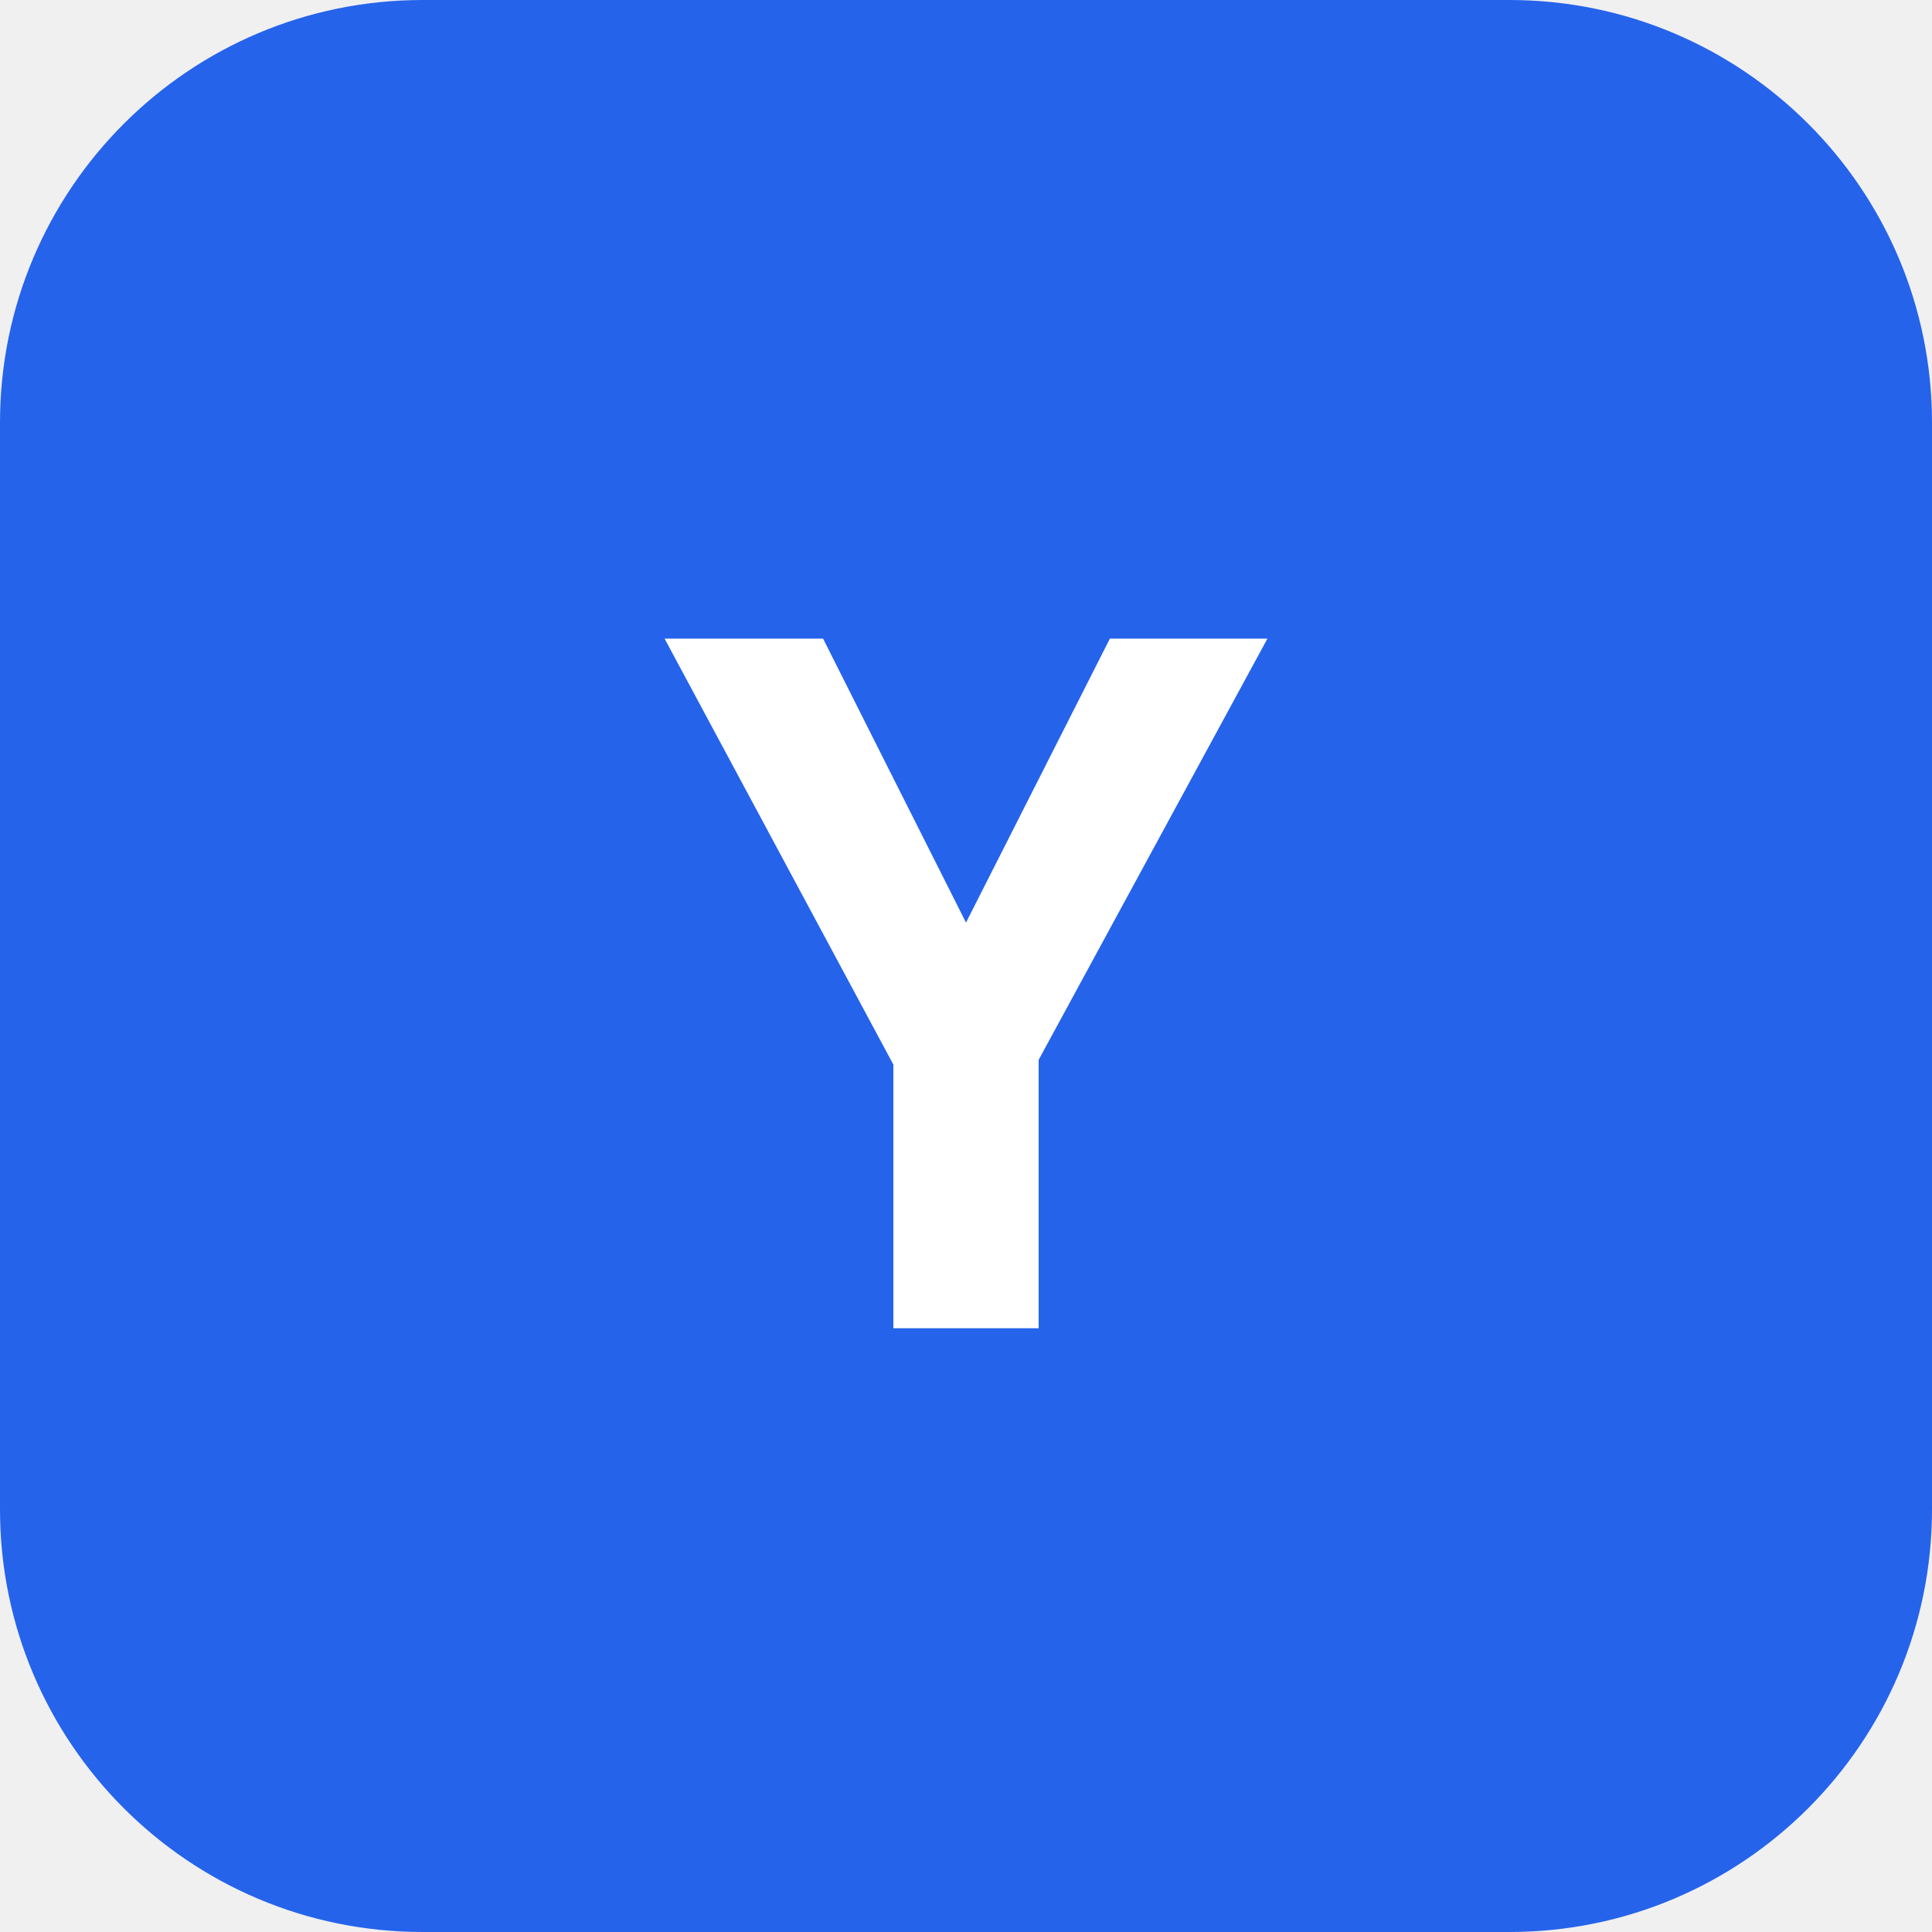
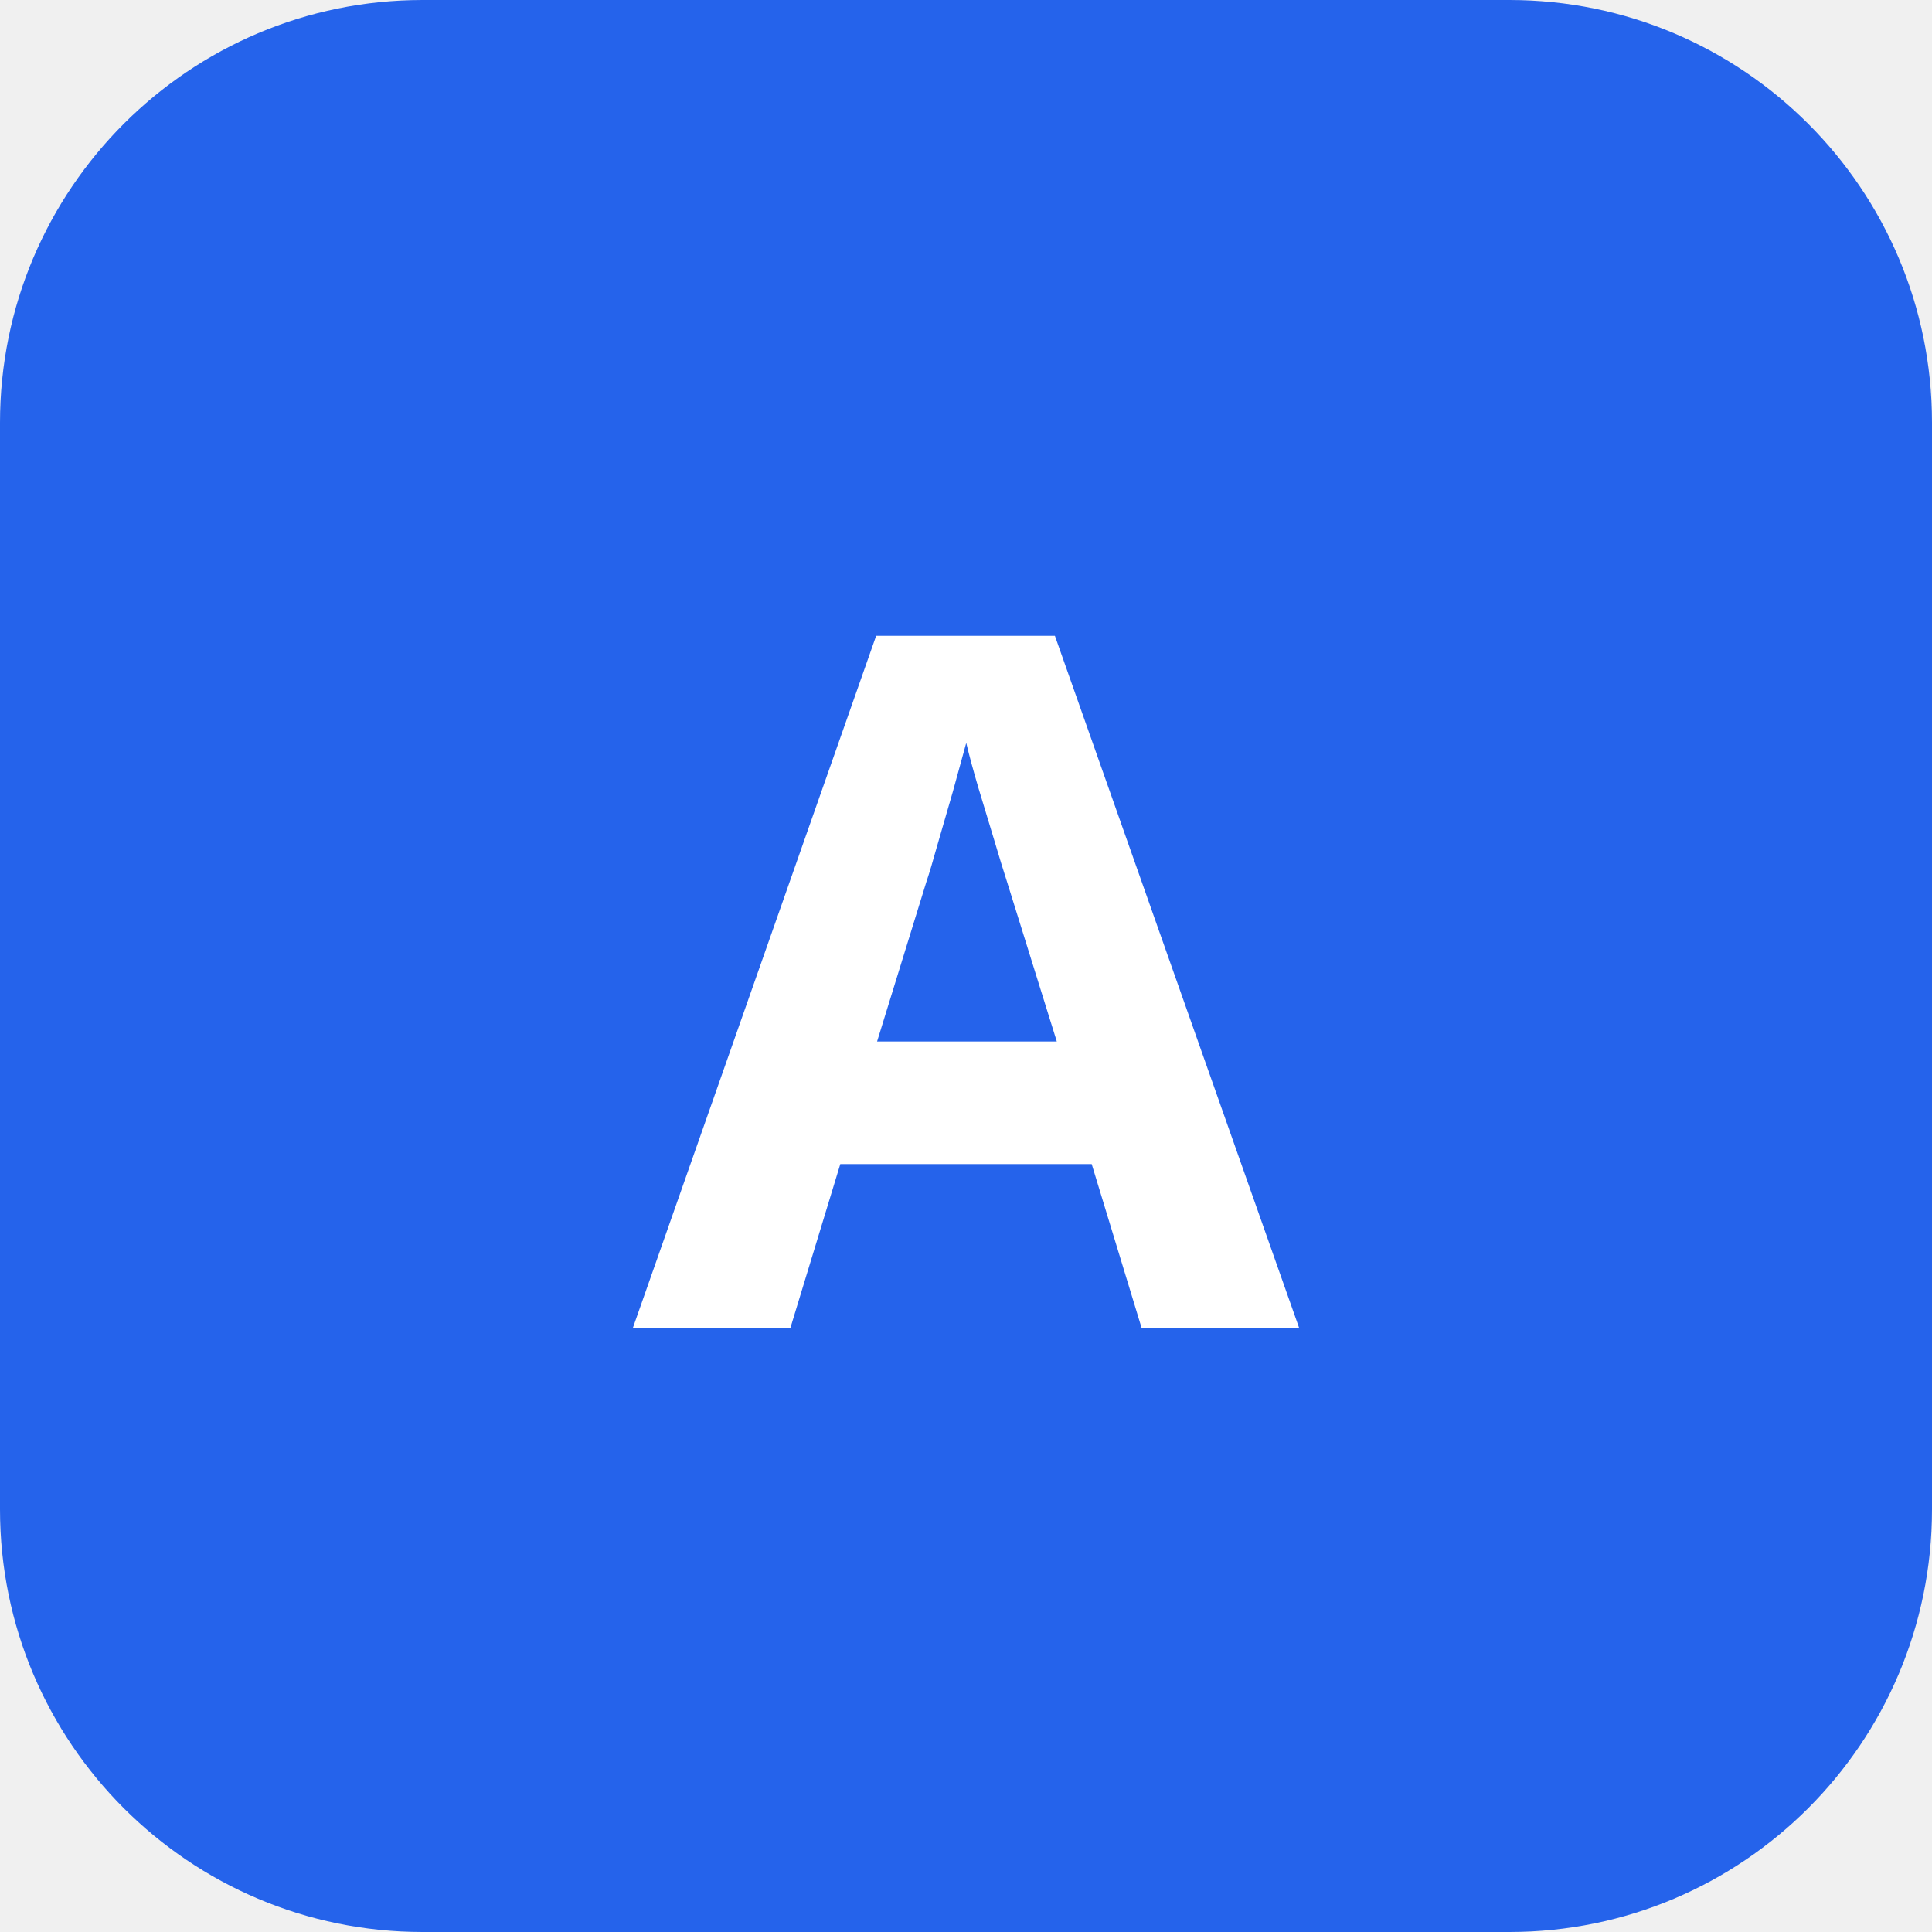
<svg xmlns="http://www.w3.org/2000/svg" viewBox="0 0 64 64">
  <rect width="64" height="64" rx="14" fill="#2563eb" />
-   <text x="32" y="44" font-family="system-ui, sans-serif" font-size="32" font-weight="700" fill="#ffffff" text-anchor="middle">Y</text>
+   <text x="32" y="44" font-family="system-ui, sans-serif" font-size="32" font-weight="700" fill="#ffffff" text-anchor="middle">A</text>
</svg>
